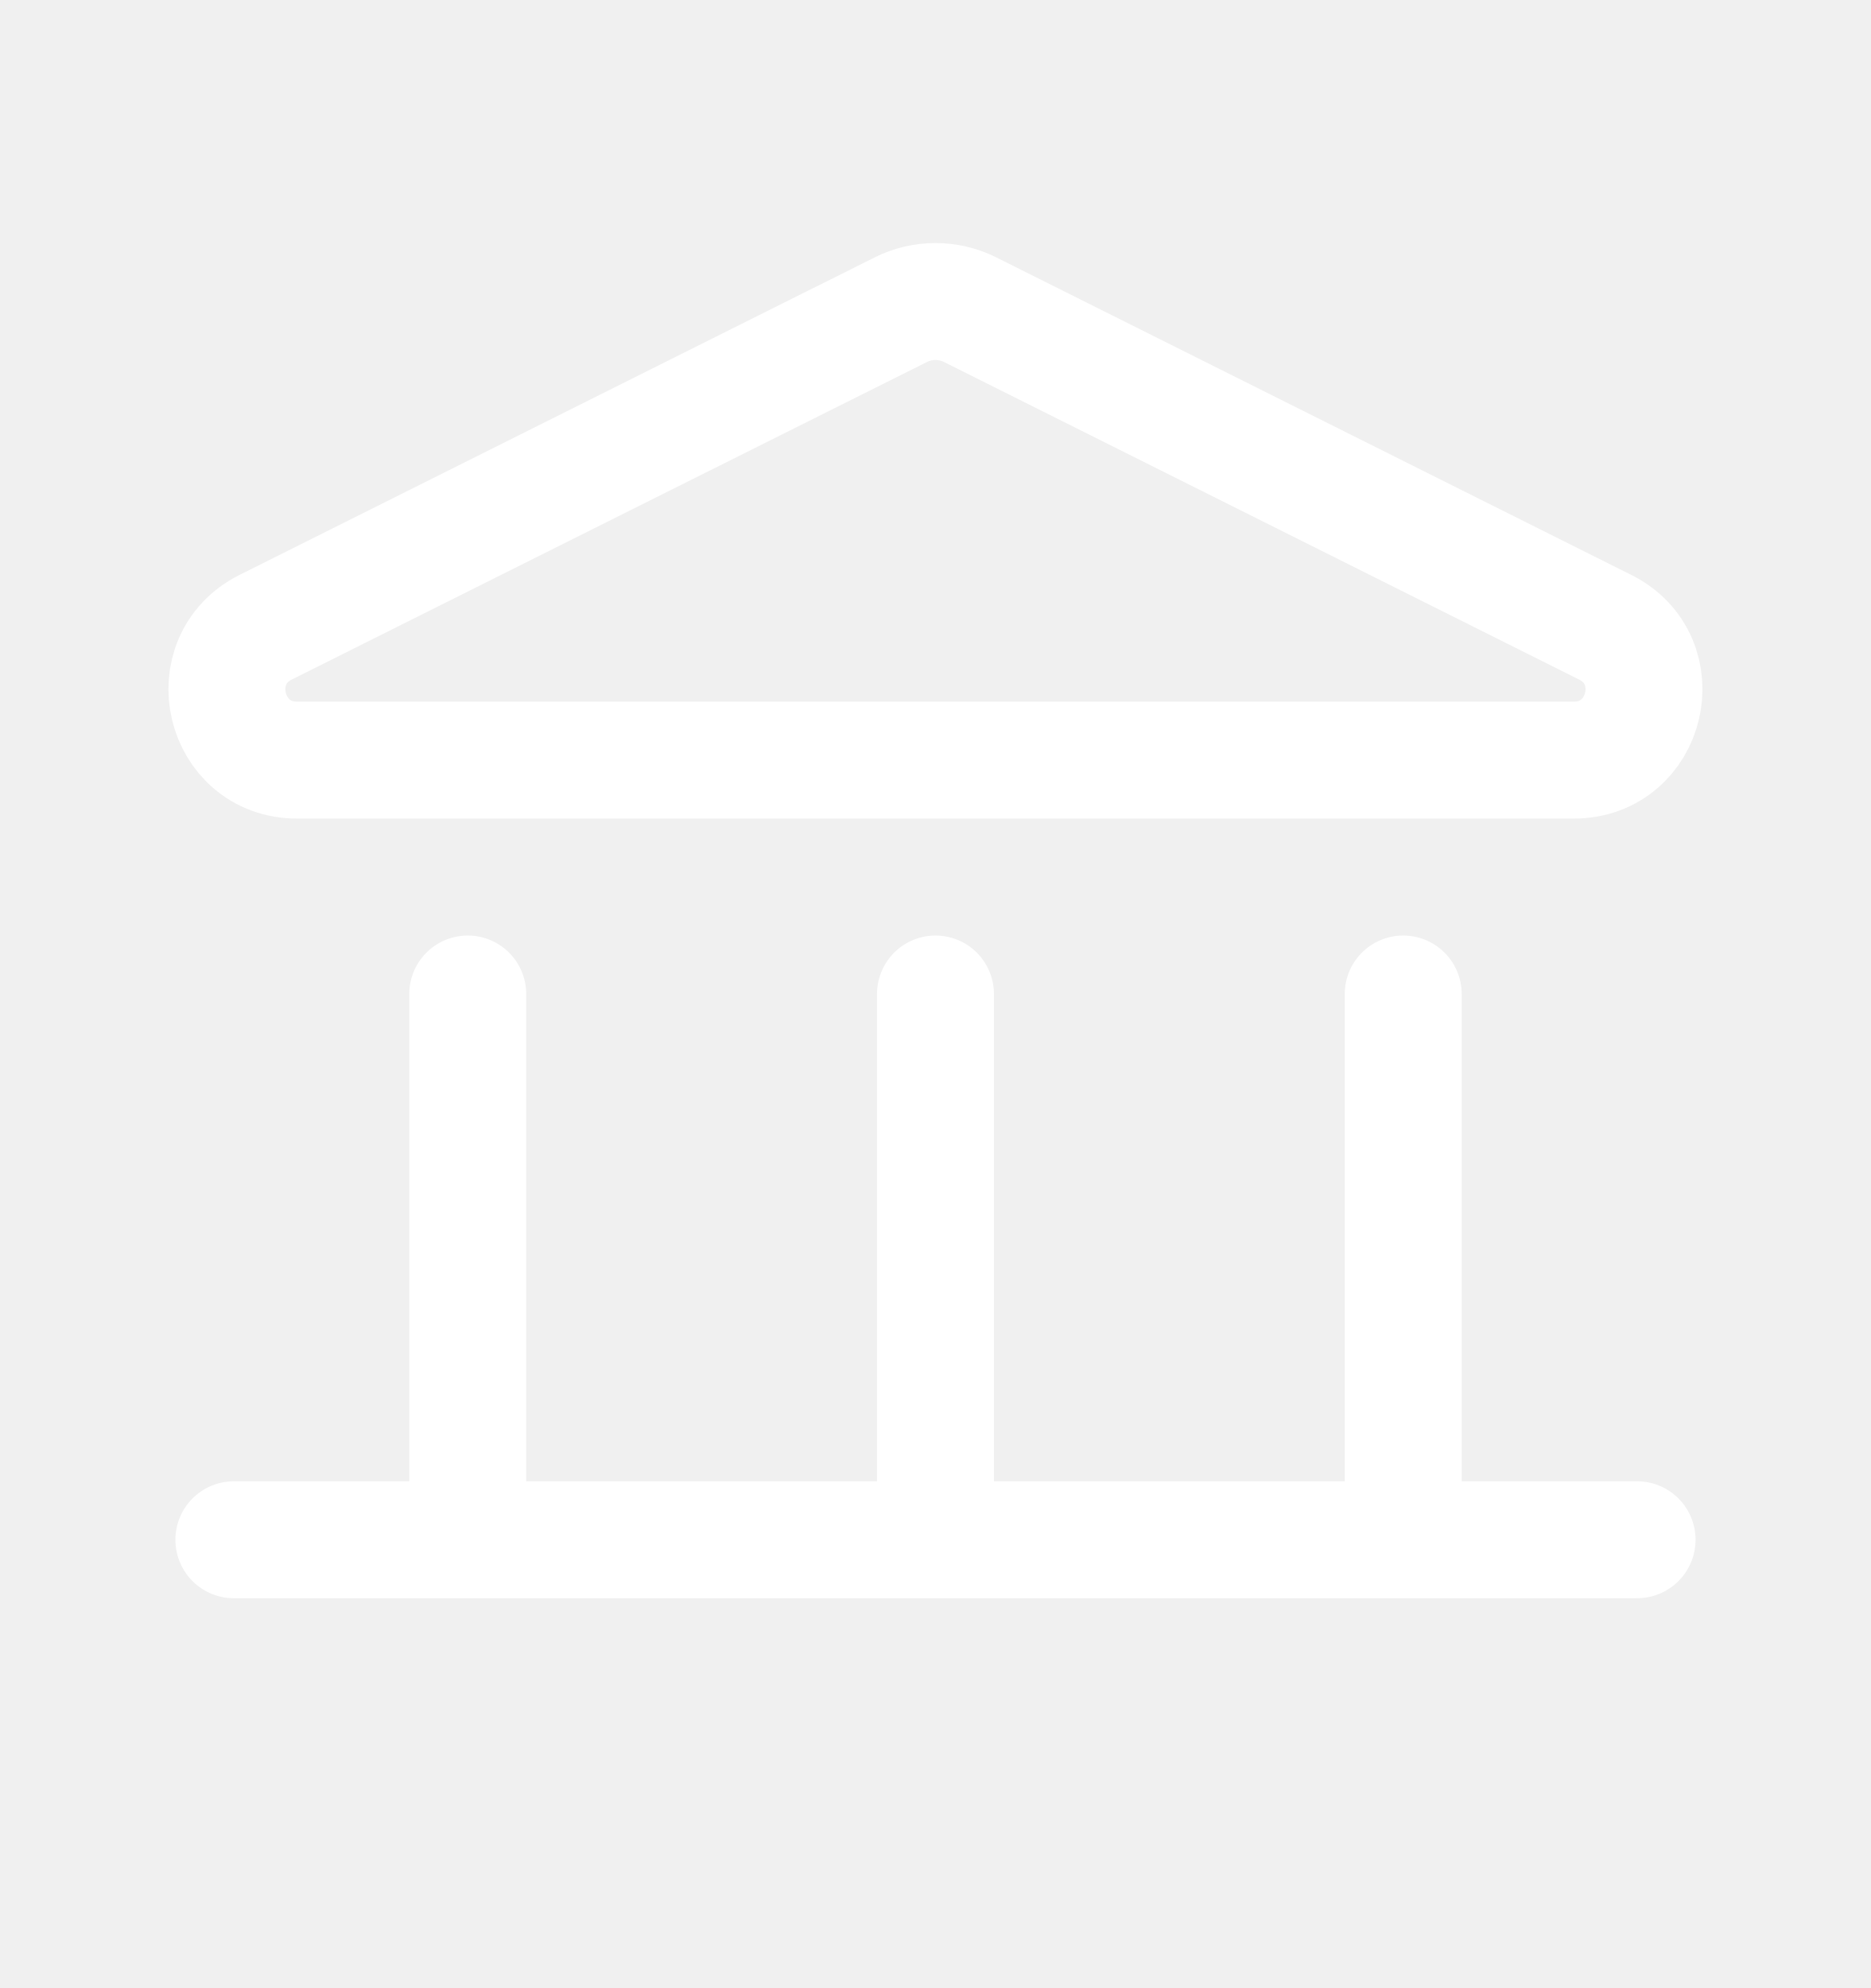
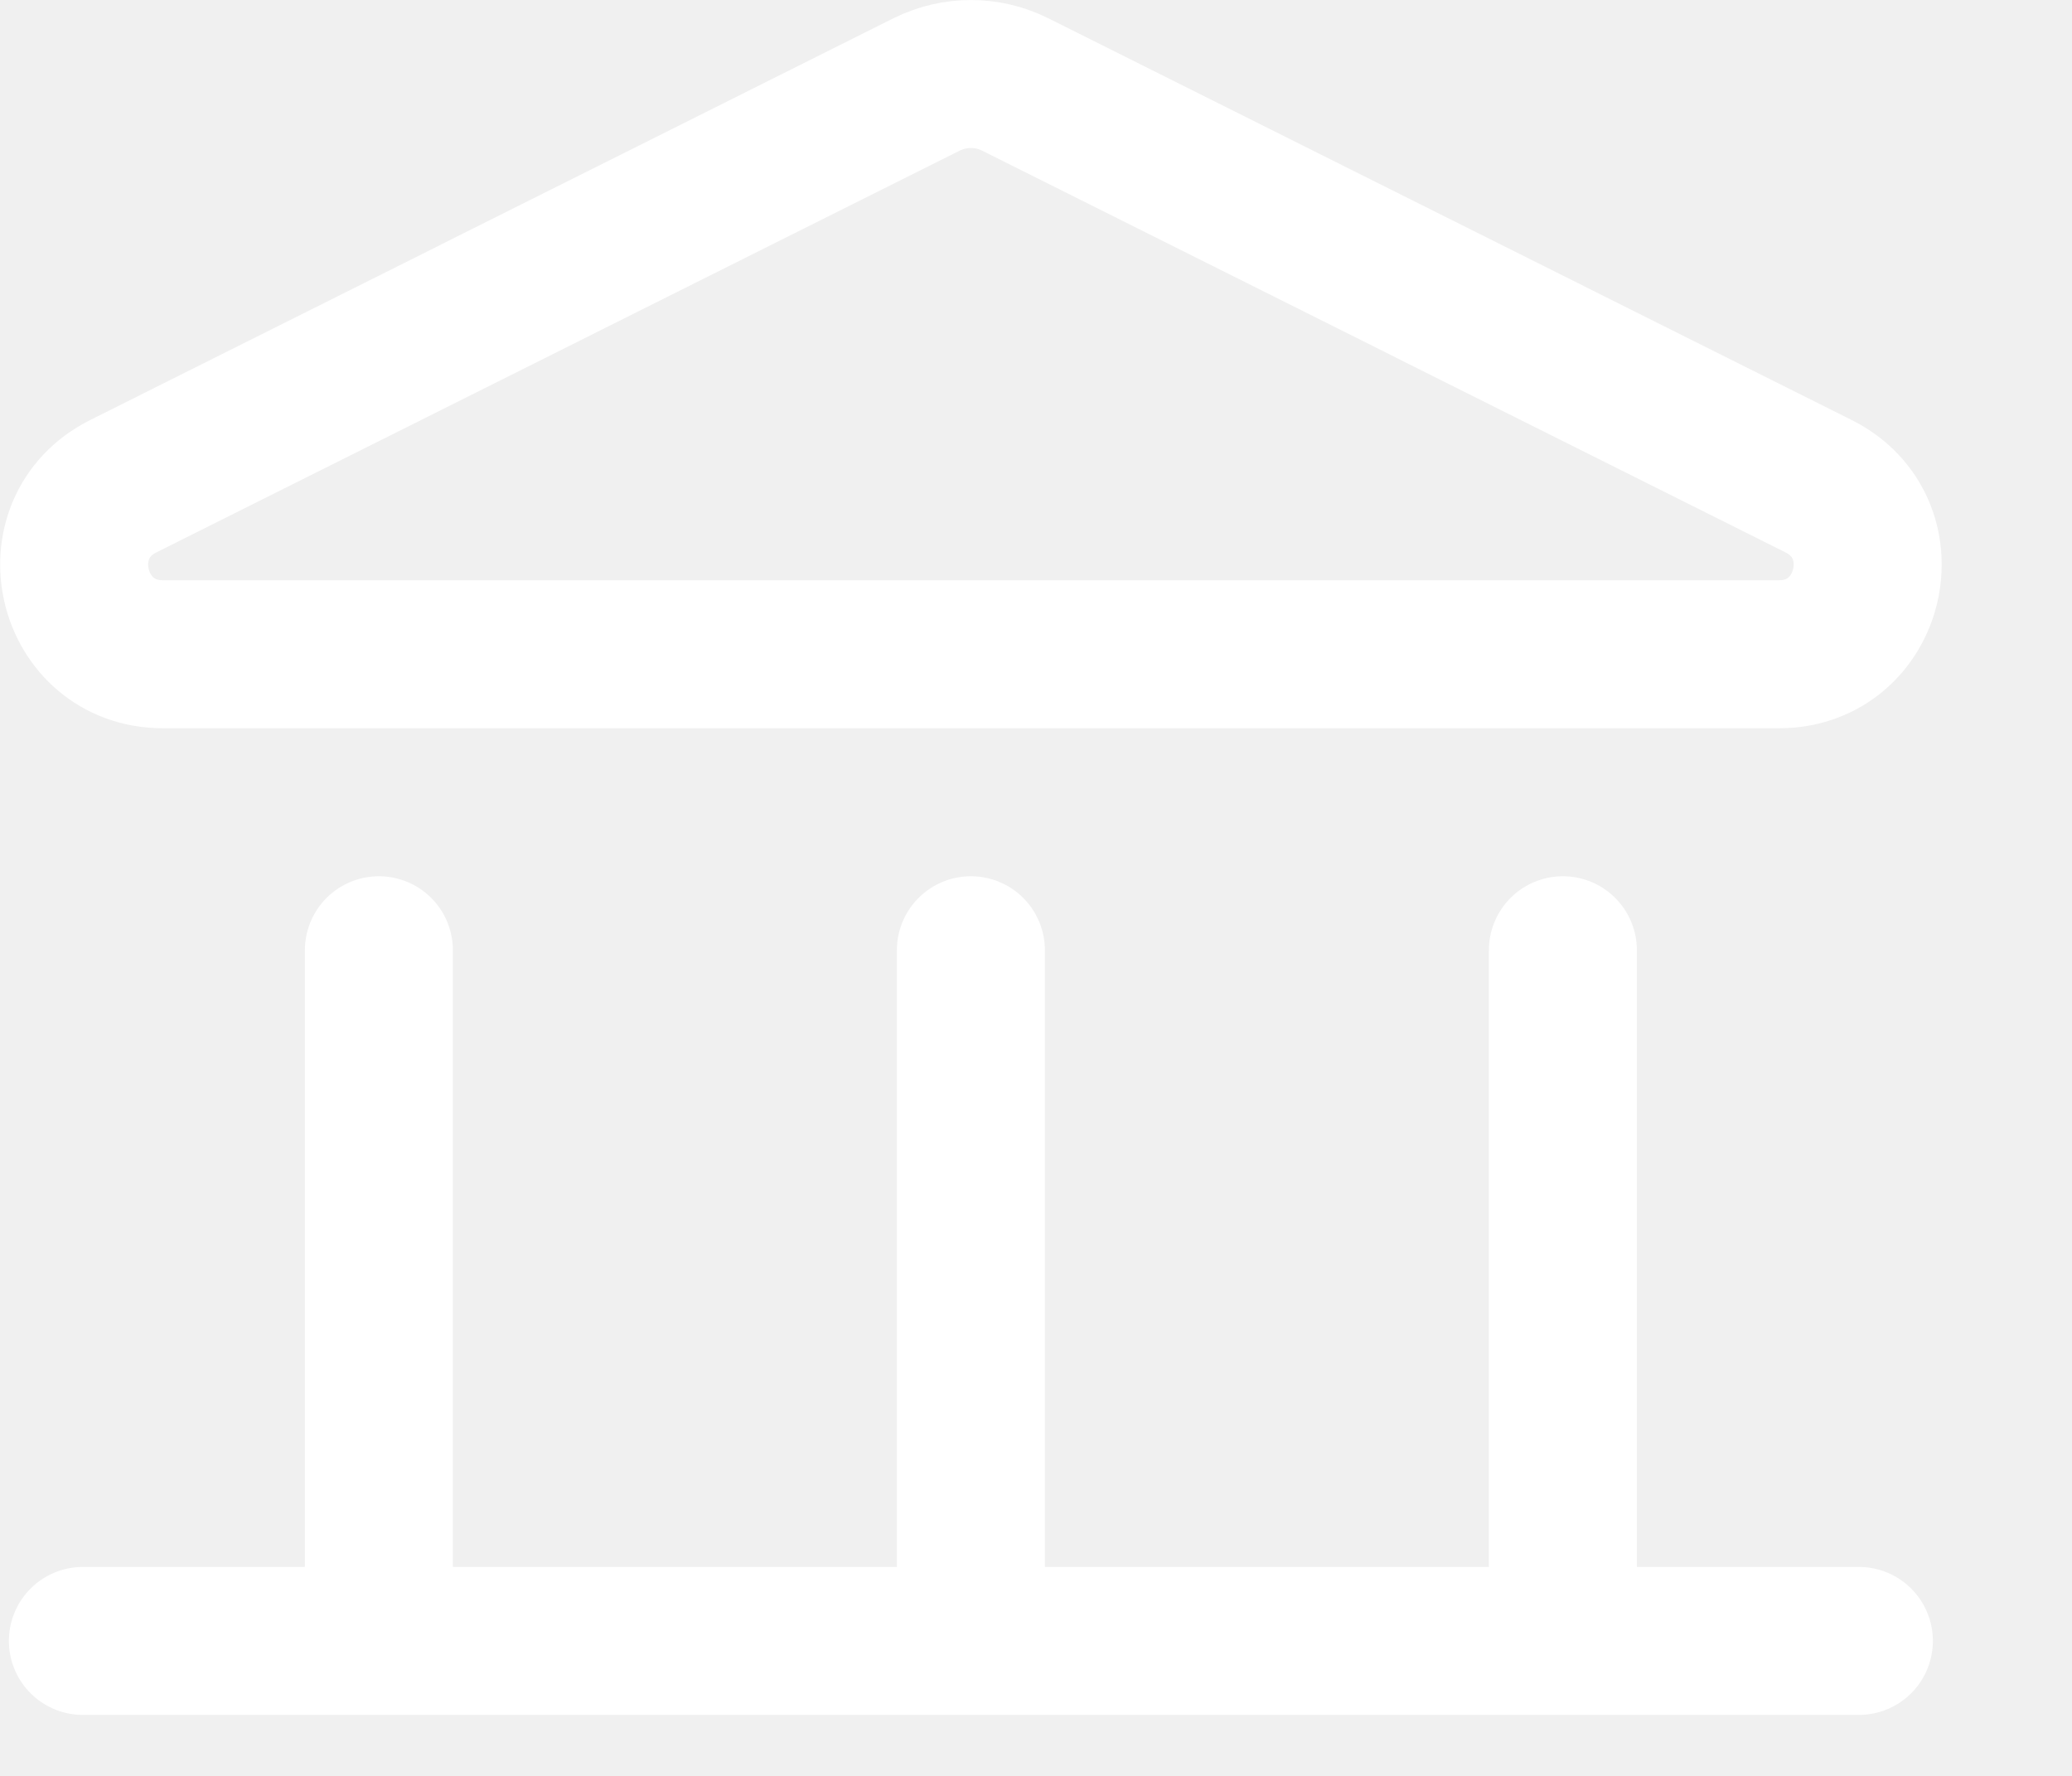
- <svg xmlns="http://www.w3.org/2000/svg" width="16" height="17" viewBox="0 0 16 17" fill="none">
-   <path d="M2 13.167H14M8 8.5V13.167M12 8.5V13.167M4 8.5V13.167M8.298 2.649L13.726 5.363C14.293 5.646 14.091 6.5 13.458 6.5H2.541C1.908 6.5 1.707 5.646 2.273 5.363L7.702 2.649C7.889 2.555 8.11 2.555 8.298 2.649Z" stroke="white" stroke-linecap="round" stroke-linejoin="round" />
+ <svg xmlns="http://www.w3.org/2000/svg" width="14" height="12" viewBox="0 0 14 12" fill="none">
+   <path d="M0.56 11.088H12.56M6.56 6.421V11.088M10.56 6.421V11.088M2.56 6.421V11.088M6.858 0.57L12.287 3.285C12.853 3.568 12.652 4.421 12.019 4.421H1.102C0.469 4.421 0.267 3.568 0.834 3.285L6.262 0.57C6.45 0.477 6.671 0.477 6.858 0.57Z" stroke="white" stroke-linecap="round" stroke-linejoin="round" />
</svg>
